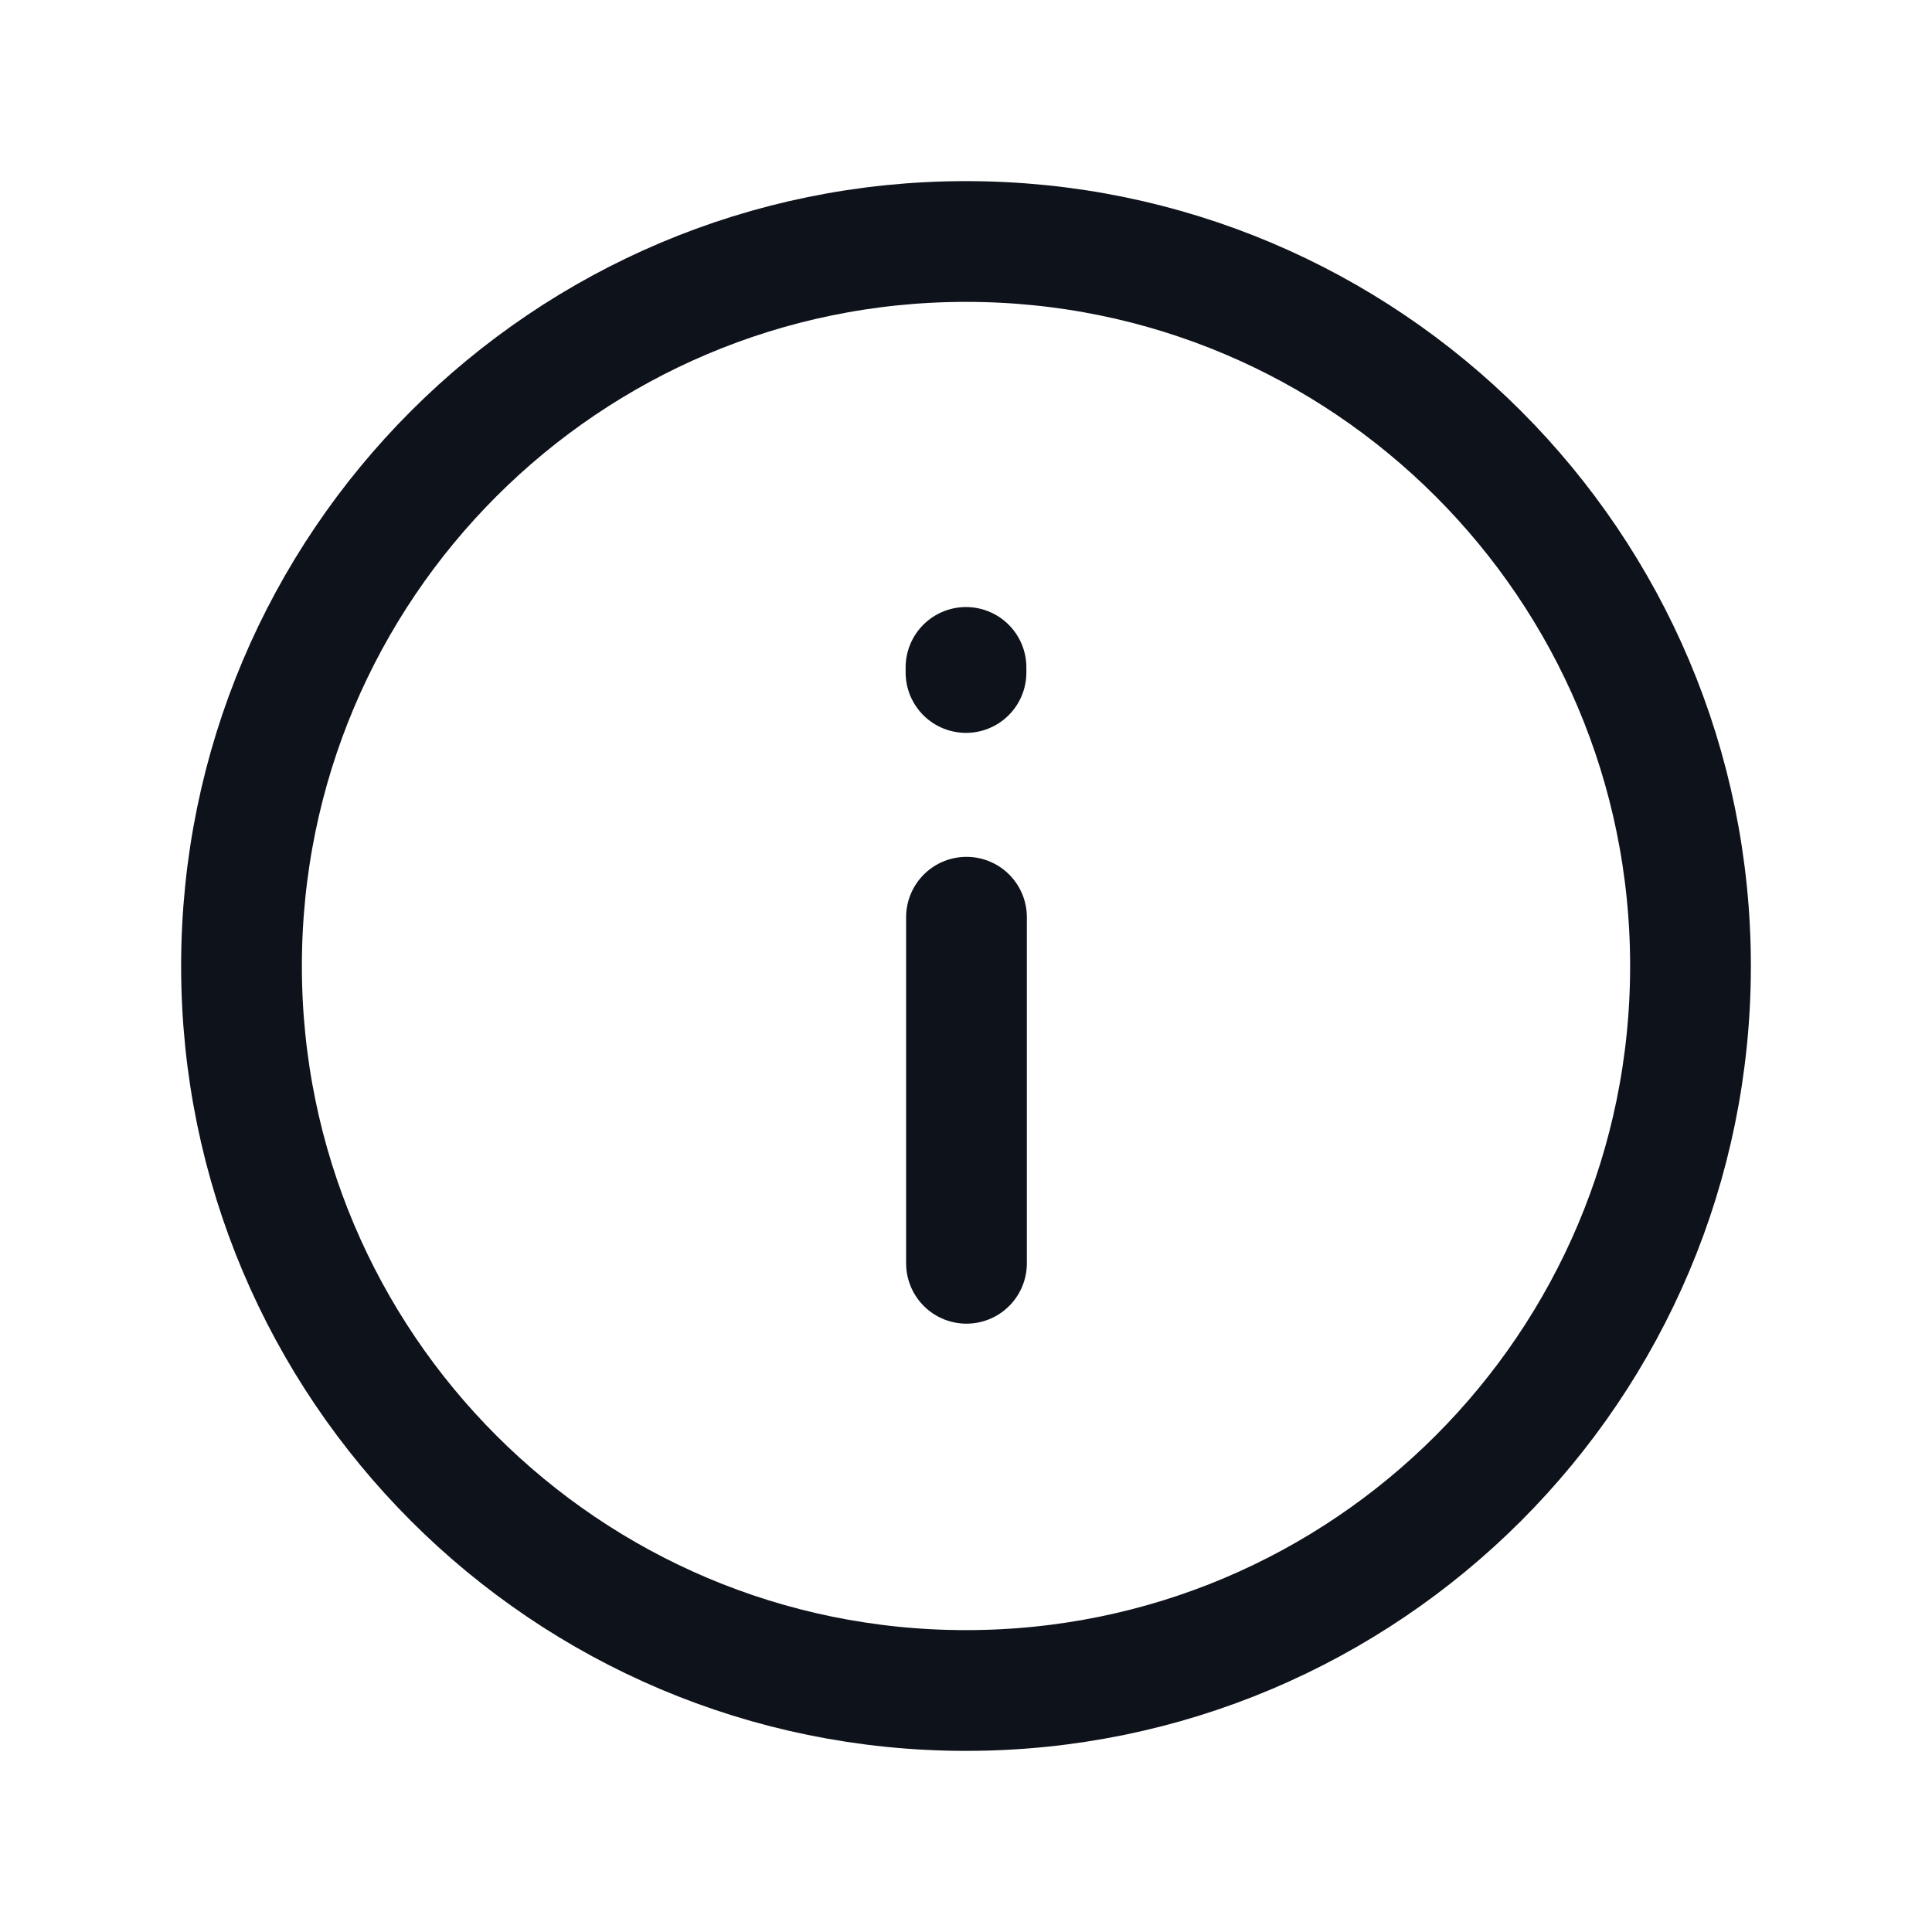
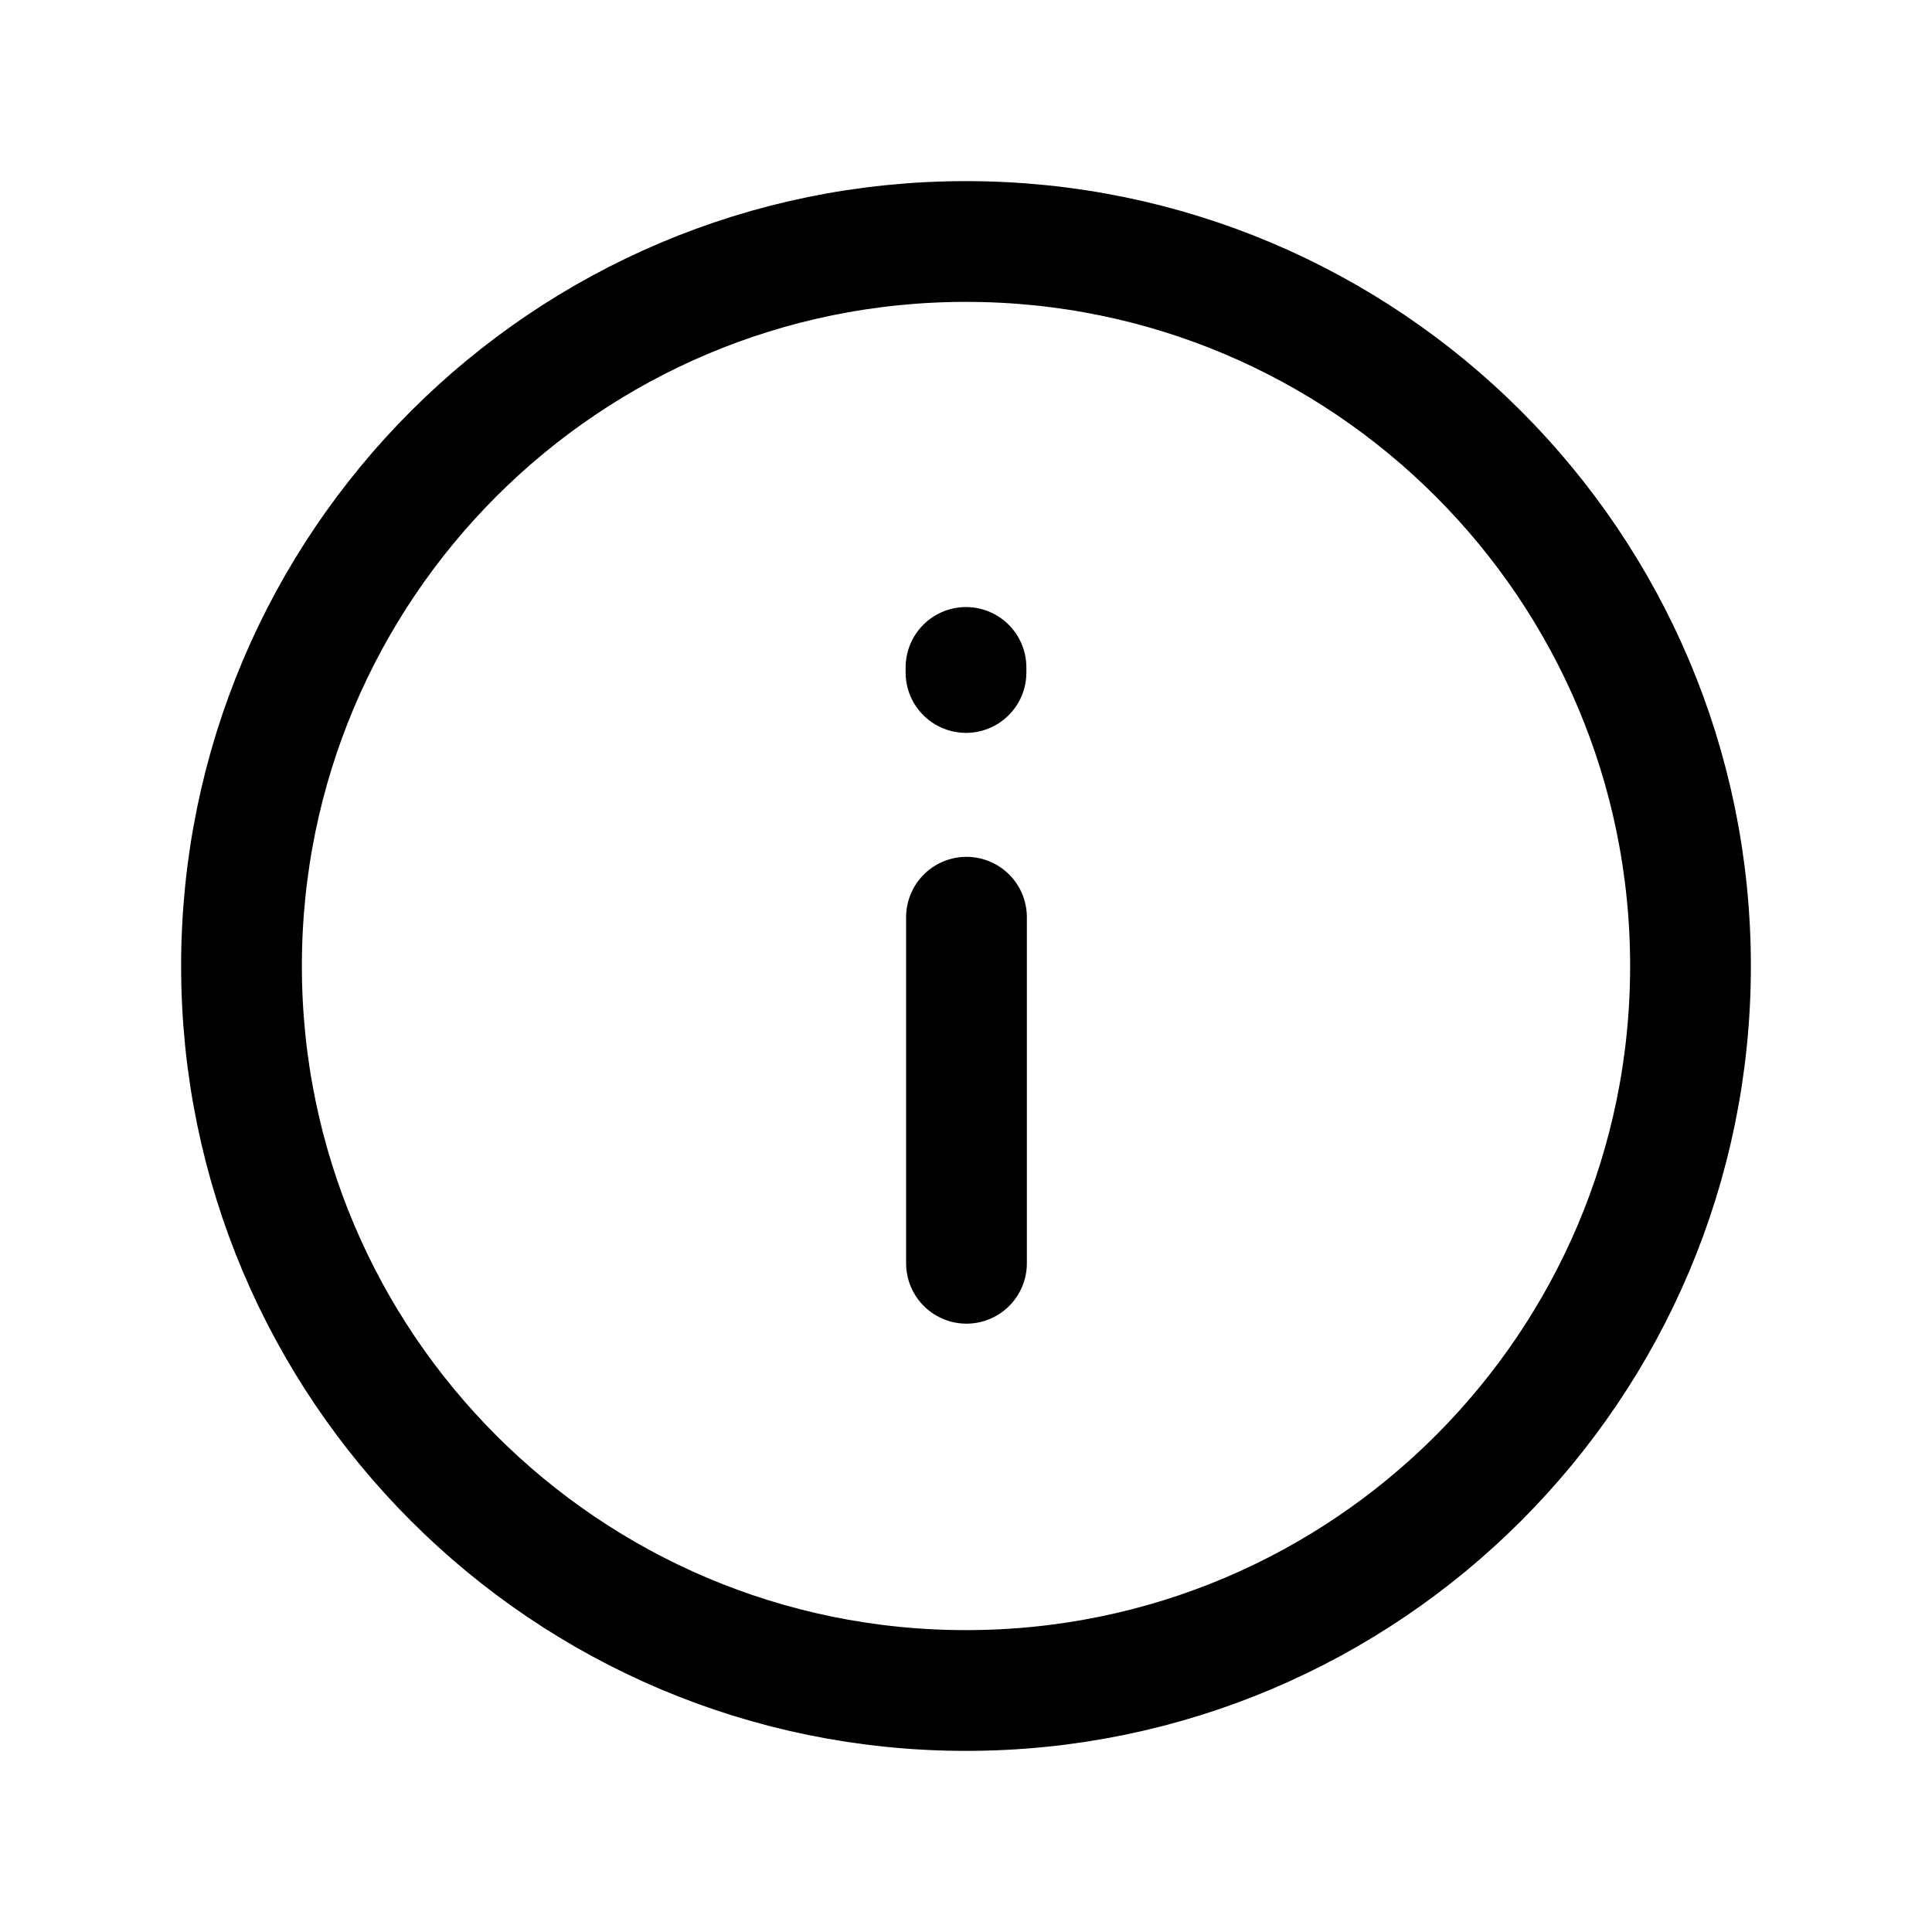
<svg xmlns="http://www.w3.org/2000/svg" width="24" height="24" viewBox="0 0 24 24" fill="none">
-   <path d="M3 12C3 16.97 7.029 21 12 21C16.971 21 21 16.97 21 12C21 7.029 16.971 3 12 3C7.029 3 3 7.029 3 12Z" stroke="#0E121B" stroke-width="1.5" stroke-linecap="round" stroke-linejoin="round" />
-   <path d="M12.006 15.693V11.394M12 8.354V8.291" stroke="#0E121B" stroke-width="1.5" stroke-linecap="round" stroke-linejoin="round" />
+   <path d="M3 12C3 16.97 7.029 21 12 21C16.971 21 21 16.97 21 12C21 7.029 16.971 3 12 3C7.029 3 3 7.029 3 12Z" stroke="currentColor" stroke-width="1.5" stroke-linecap="round" stroke-linejoin="round" />
+   <path d="M12.006 15.693V11.394M12 8.354V8.291" stroke="currentColor" stroke-width="1.5" stroke-linecap="round" stroke-linejoin="round" />
</svg>
